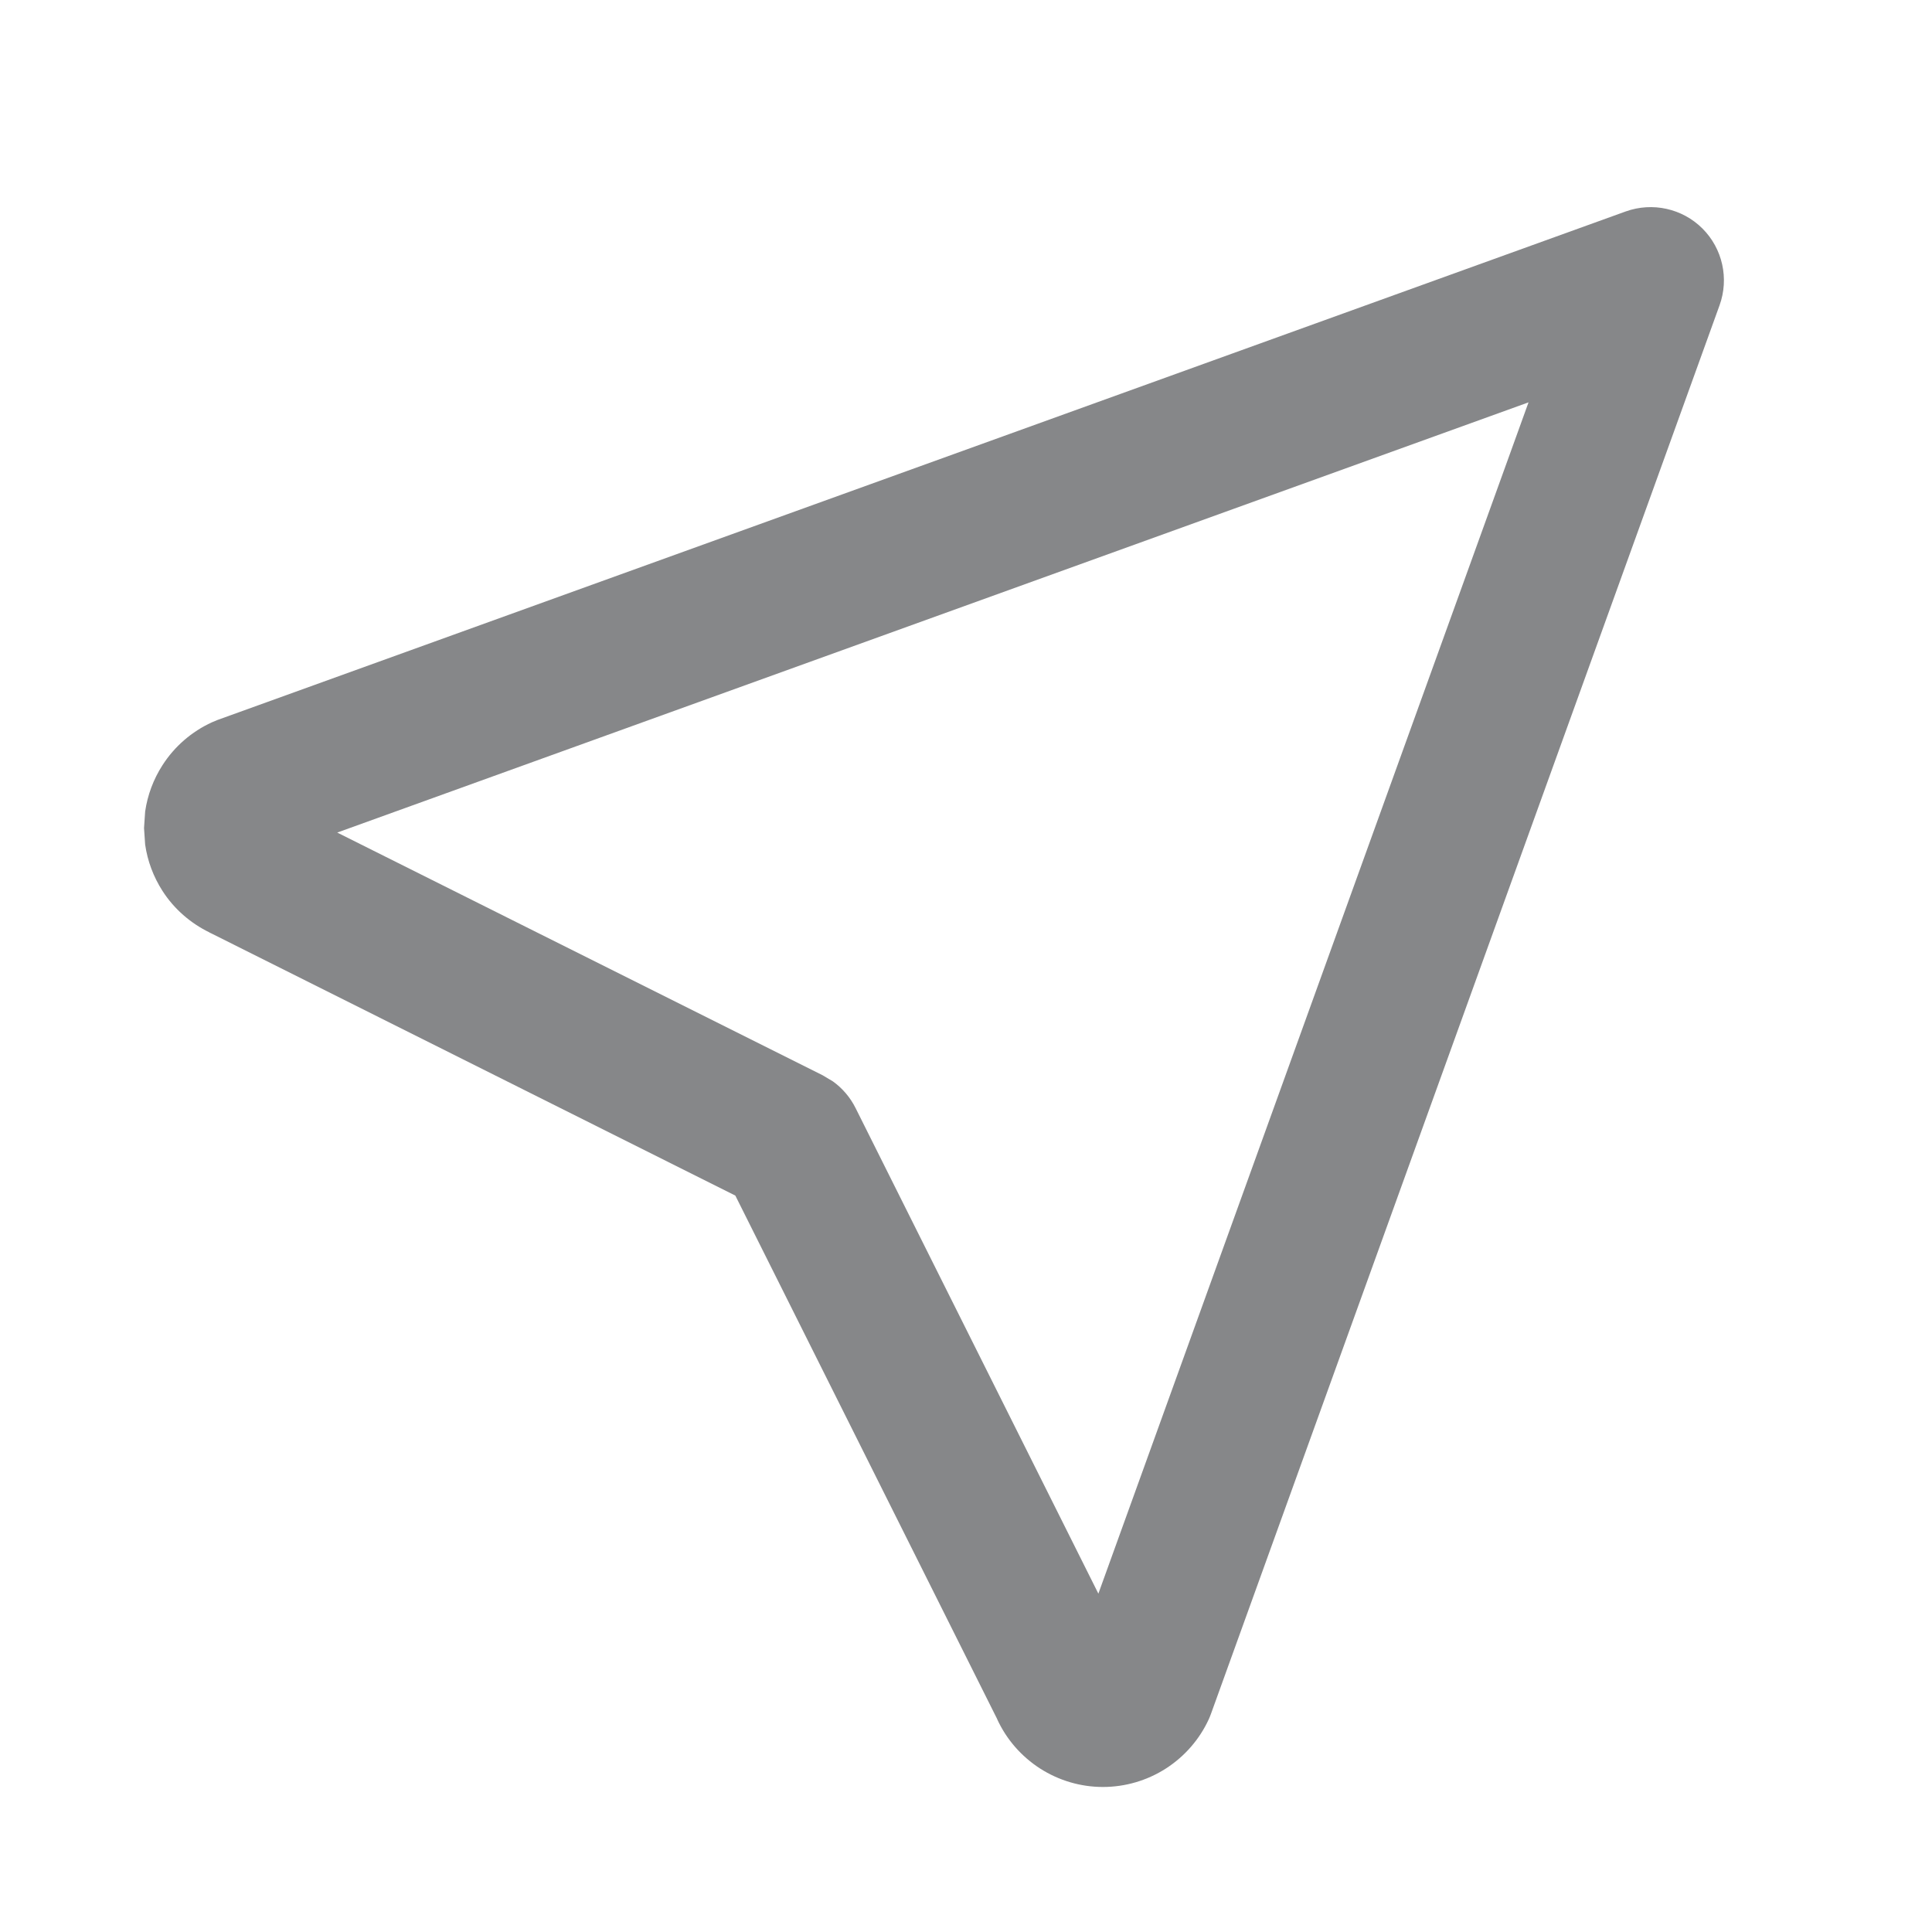
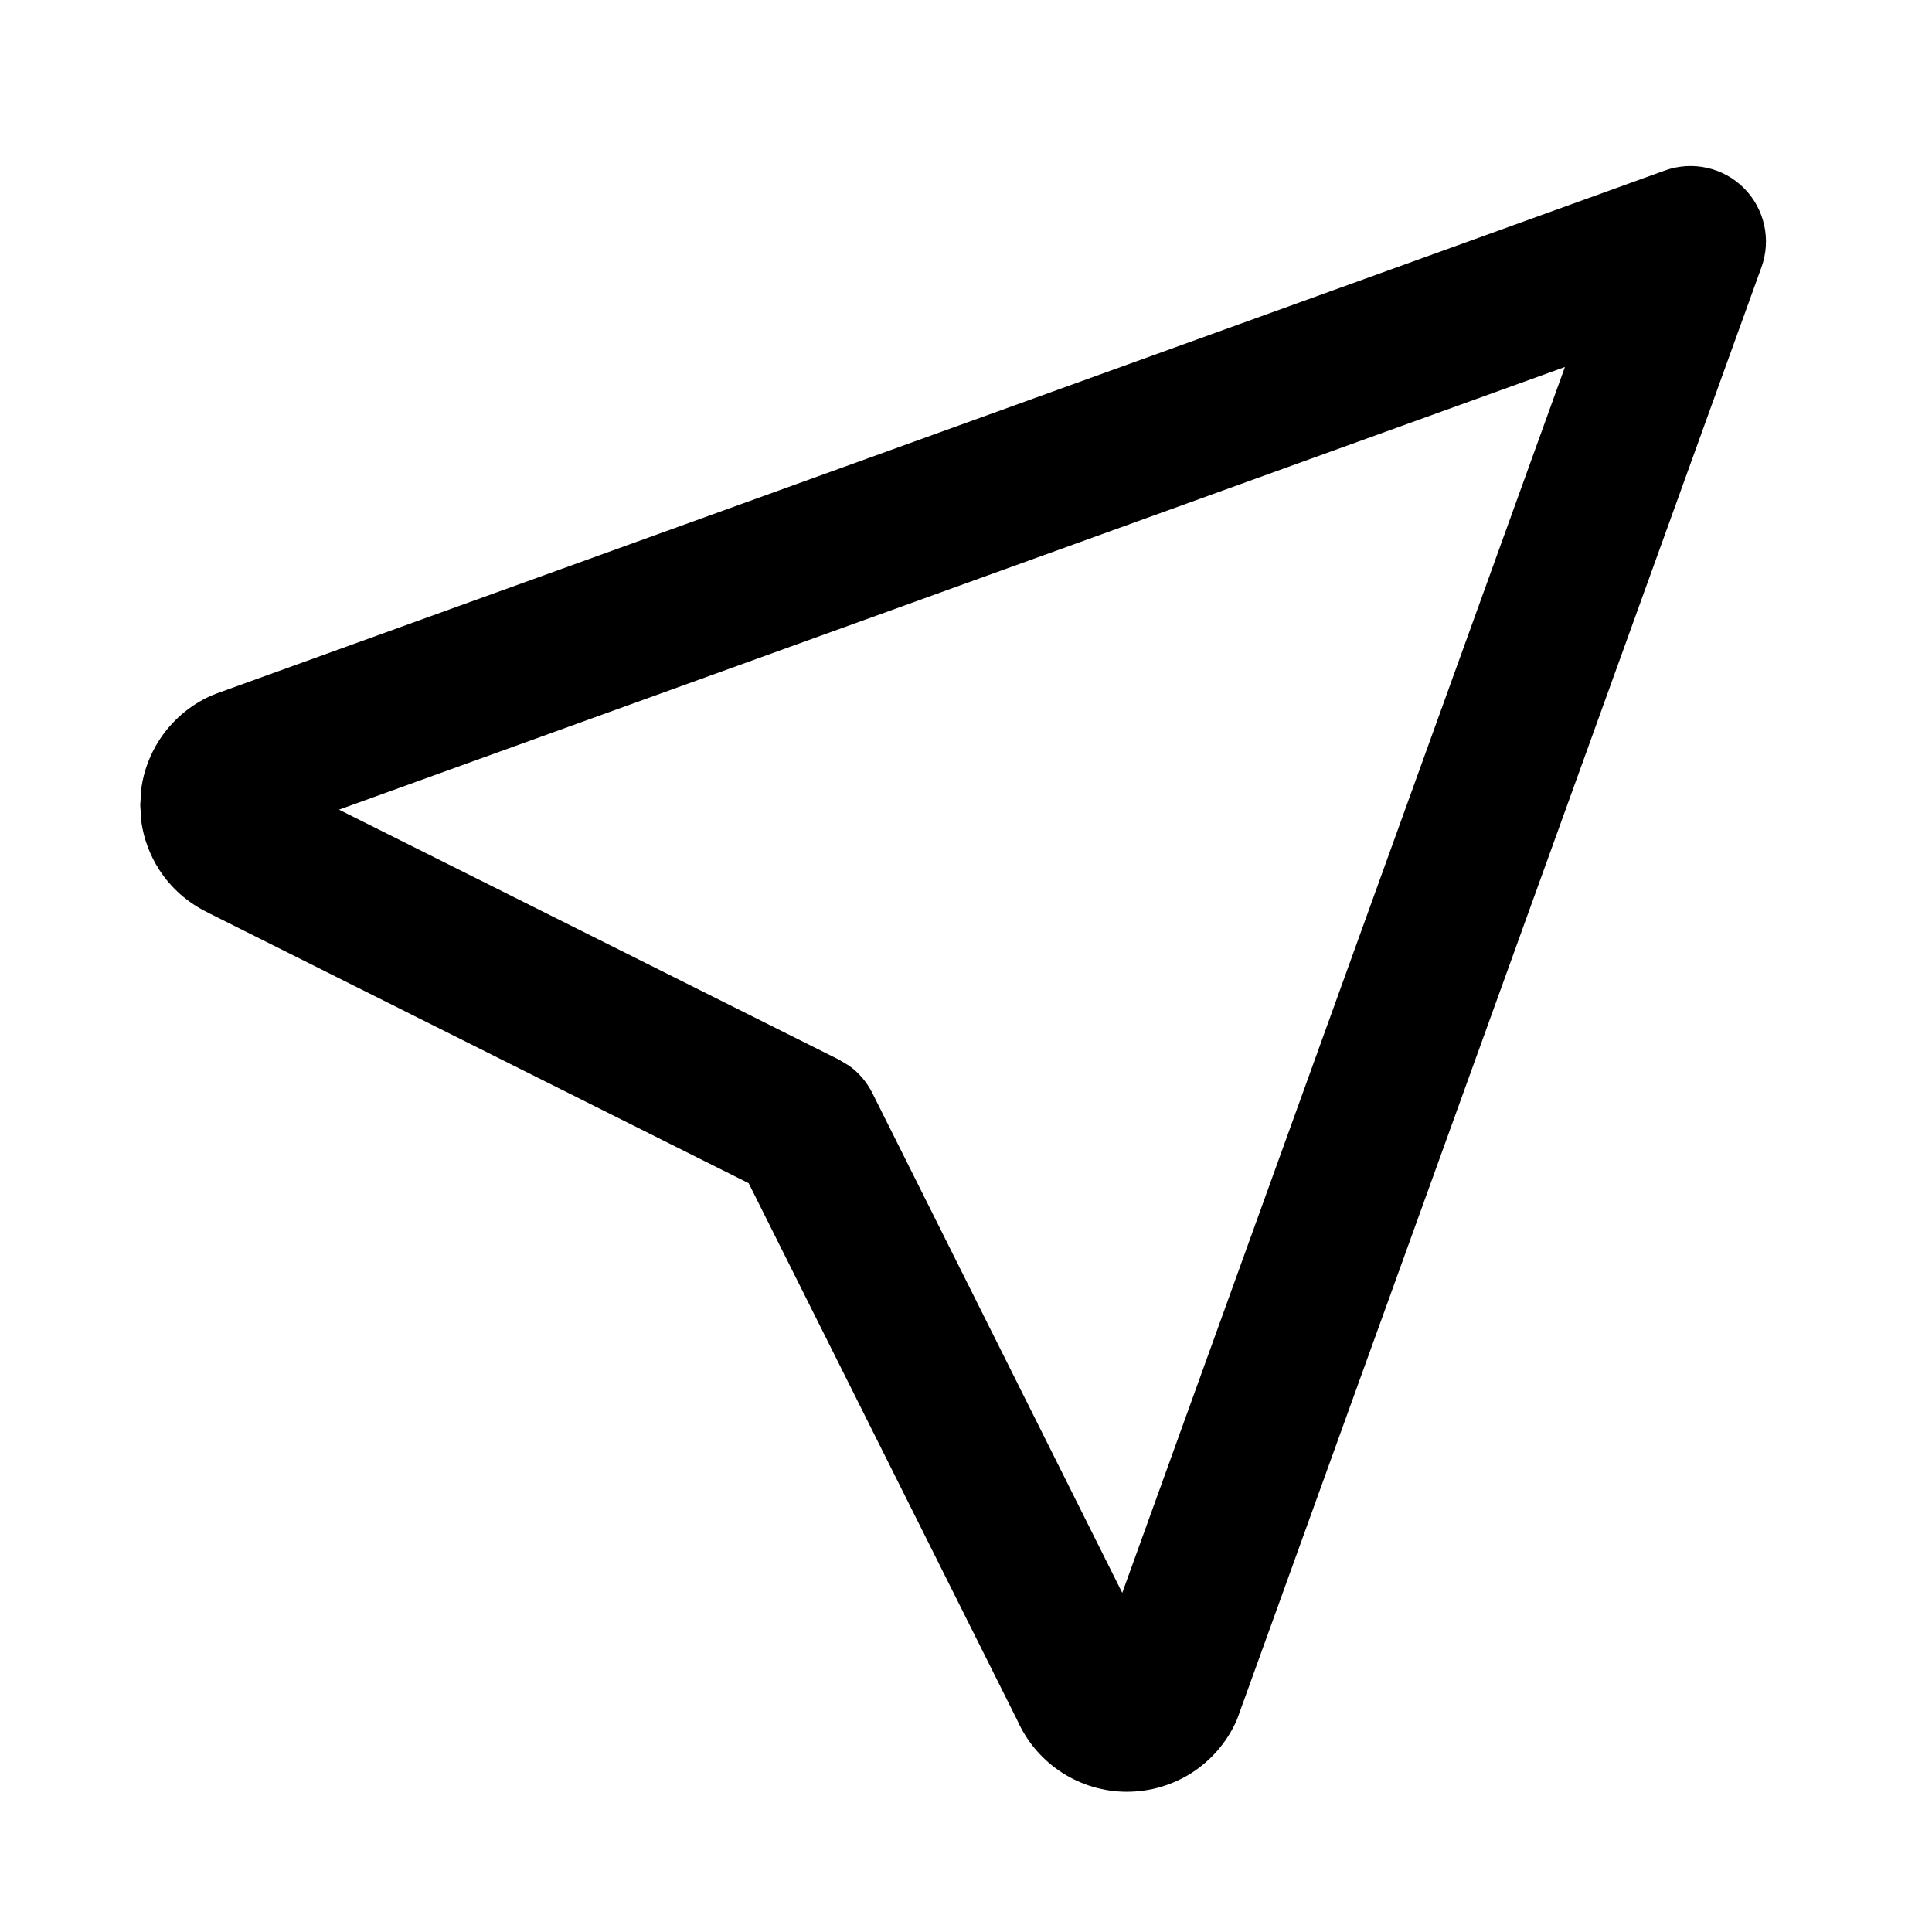
- <svg xmlns="http://www.w3.org/2000/svg" width="31" height="31" viewBox="0 0 31 31" fill="currentColor">
-   <path d="M26.085 3.393C26.514 3.239 26.995 3.345 27.317 3.667C27.64 3.99 27.746 4.47 27.591 4.899L19.433 27.493C19.422 27.523 19.41 27.555 19.396 27.585C19.247 27.91 19.007 28.184 18.707 28.377C18.406 28.57 18.055 28.673 17.697 28.673C17.34 28.673 16.99 28.57 16.689 28.377C16.389 28.184 16.149 27.91 16 27.585V27.583L11.799 19.184L3.401 14.982C3.395 14.98 3.389 14.976 3.383 14.973L3.365 14.966L3.366 14.964C3.057 14.814 2.793 14.585 2.607 14.295C2.462 14.069 2.367 13.816 2.329 13.552L2.311 13.287L2.329 13.021C2.367 12.757 2.462 12.504 2.607 12.278C2.8 11.977 3.075 11.739 3.4 11.59L3.491 11.552L26.085 3.393ZM5.411 13.359L13.203 17.255L13.365 17.352C13.519 17.463 13.644 17.61 13.729 17.781L17.624 25.571L24.526 6.456L5.411 13.359Z" fill="#868789" />
+ <svg xmlns="http://www.w3.org/2000/svg" width="24" height="24" viewBox="0 0 24 24" fill="none">
+   <path d="M20.682 2.118C21.024 1.995 21.407 2.08 21.663 2.336C21.92 2.593 22.005 2.976 21.882 3.318L15.382 21.318C15.373 21.342 15.364 21.367 15.353 21.391C15.234 21.65 15.043 21.869 14.804 22.023C14.564 22.176 14.284 22.258 13.999 22.258C13.715 22.258 13.436 22.176 13.197 22.023C12.957 21.869 12.766 21.65 12.647 21.391V21.39L9.3 14.698L2.61 11.351C2.605 11.349 2.6 11.346 2.596 11.344L2.581 11.338L2.582 11.336C2.336 11.217 2.126 11.034 1.977 10.803C1.862 10.623 1.786 10.421 1.756 10.211L1.742 10.001L1.756 9.788C1.786 9.578 1.862 9.376 1.977 9.196C2.131 8.957 2.35 8.767 2.609 8.648L2.682 8.618L20.682 2.118ZM4.211 10.058L10.419 13.162L10.548 13.239C10.671 13.327 10.77 13.444 10.838 13.581L13.941 19.787L19.44 4.559L4.211 10.058Z" fill="currentColor" />
</svg>
